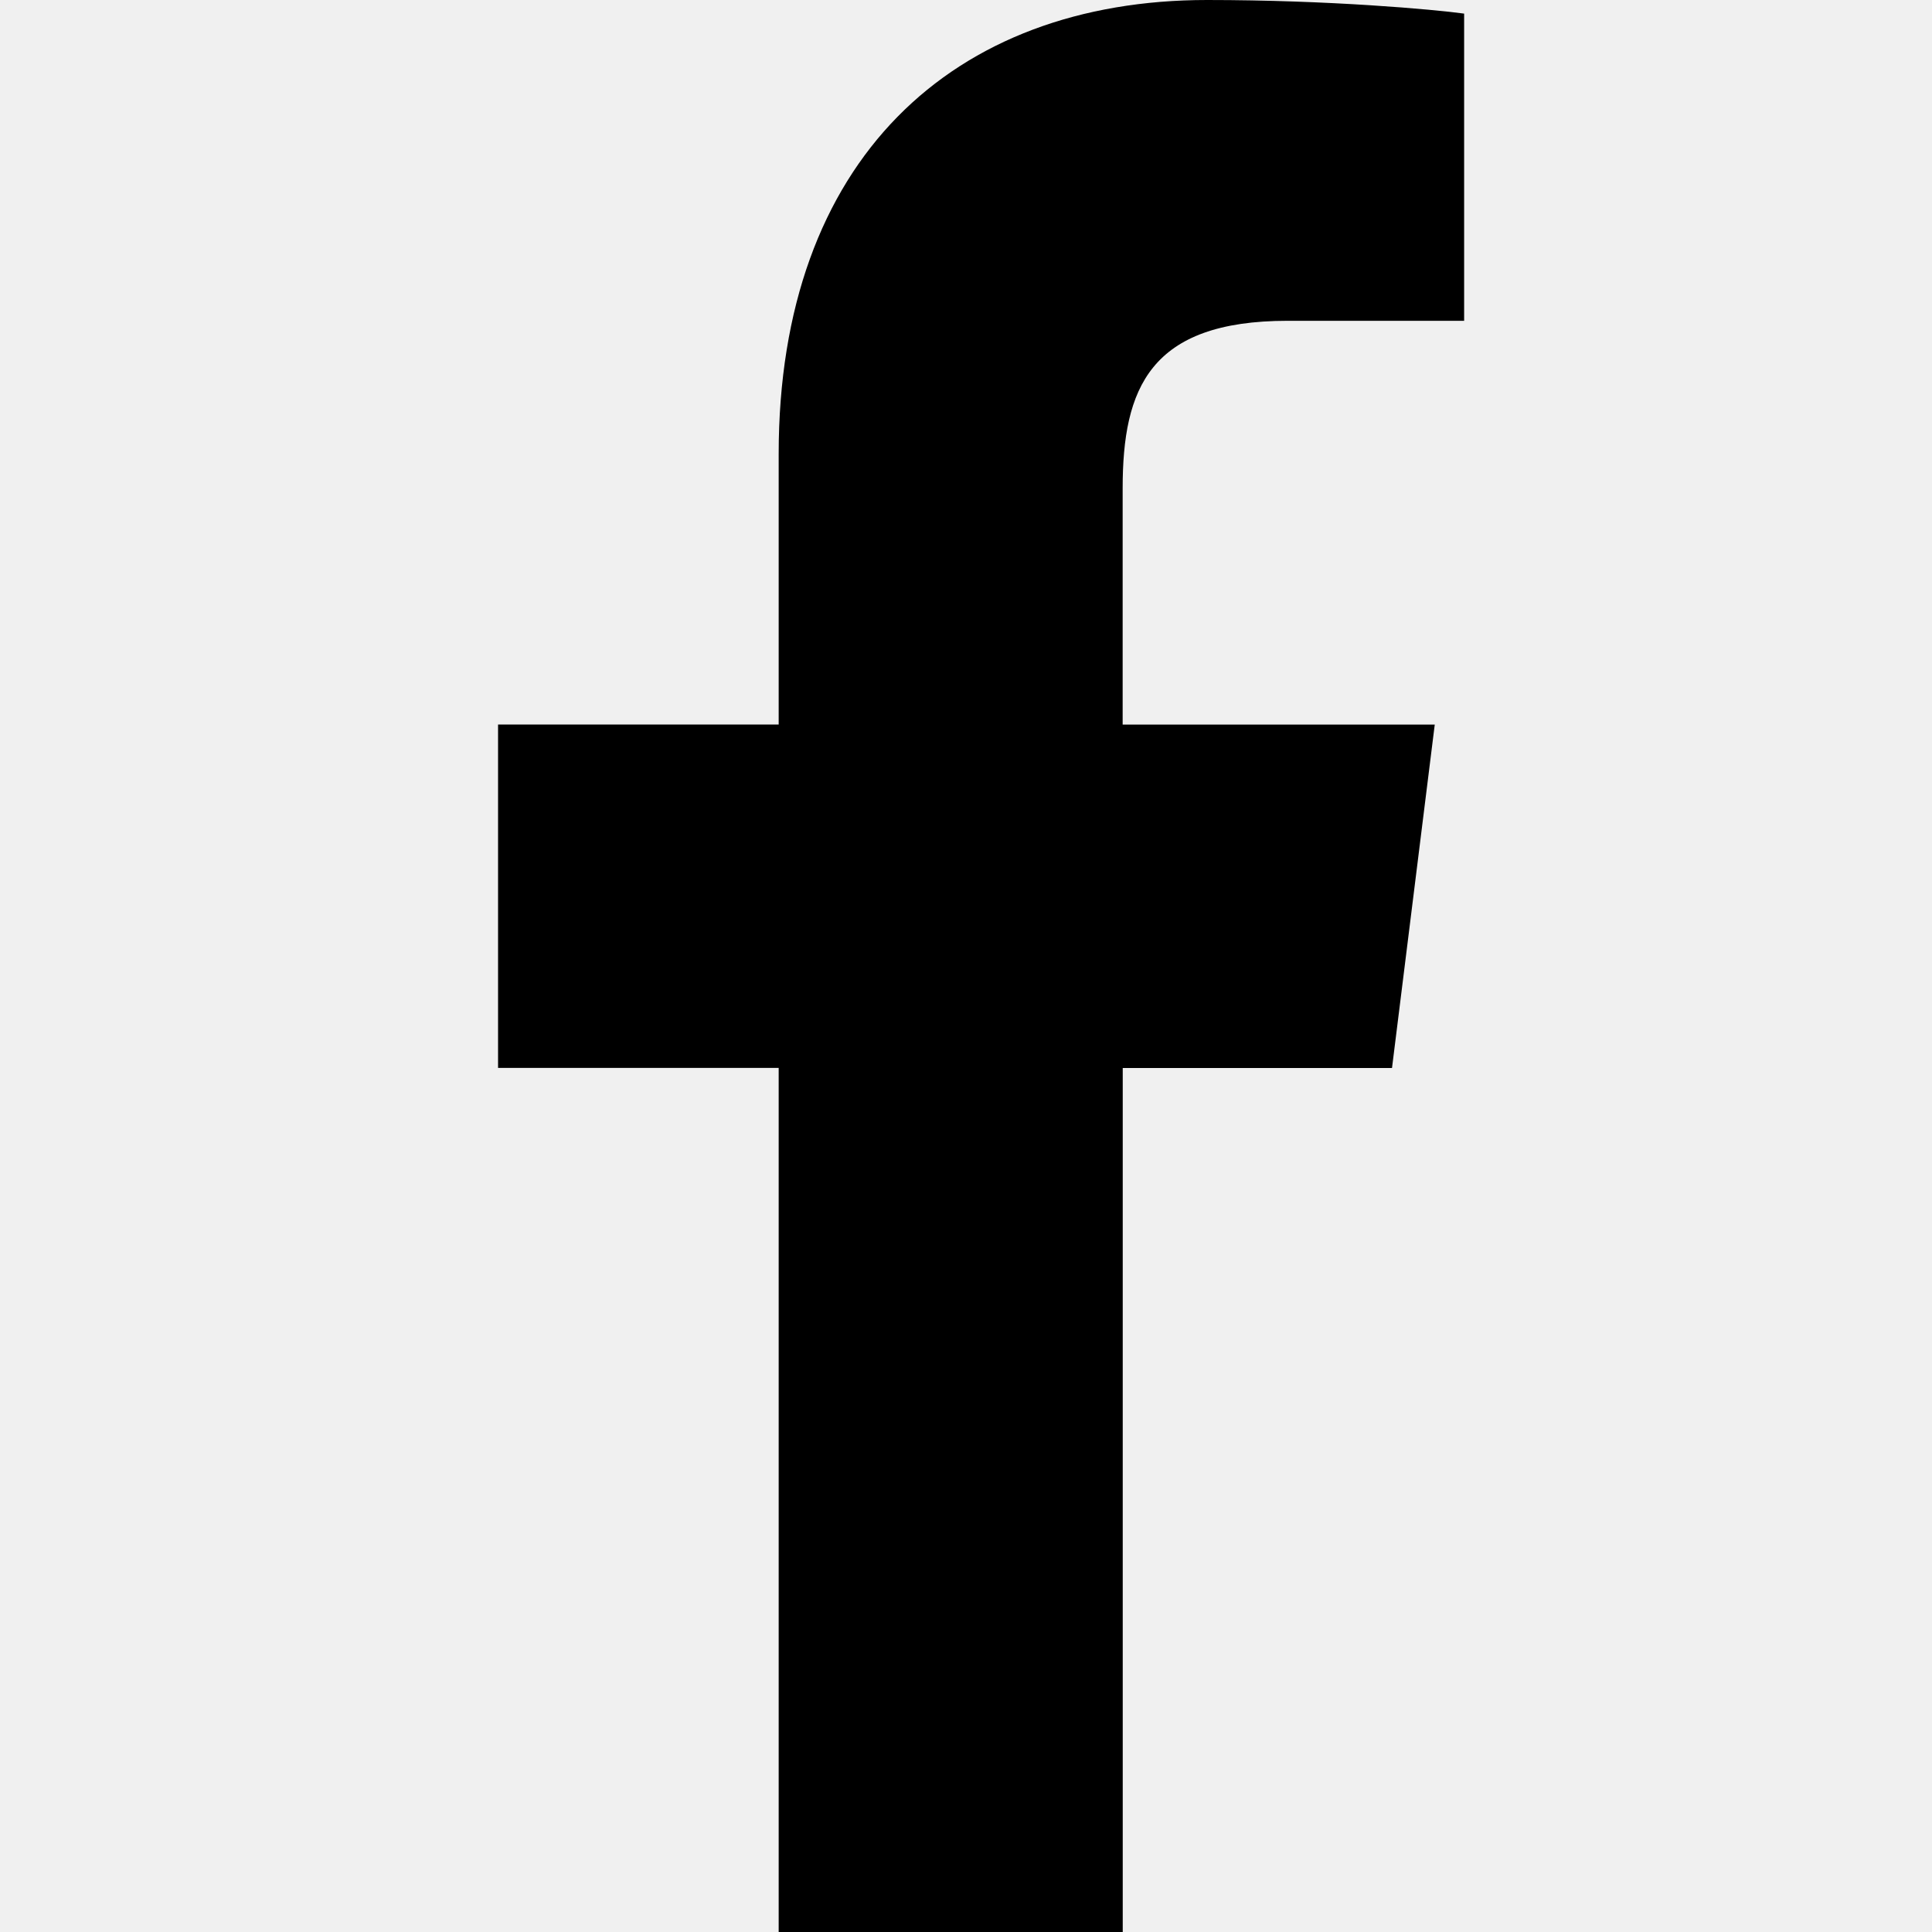
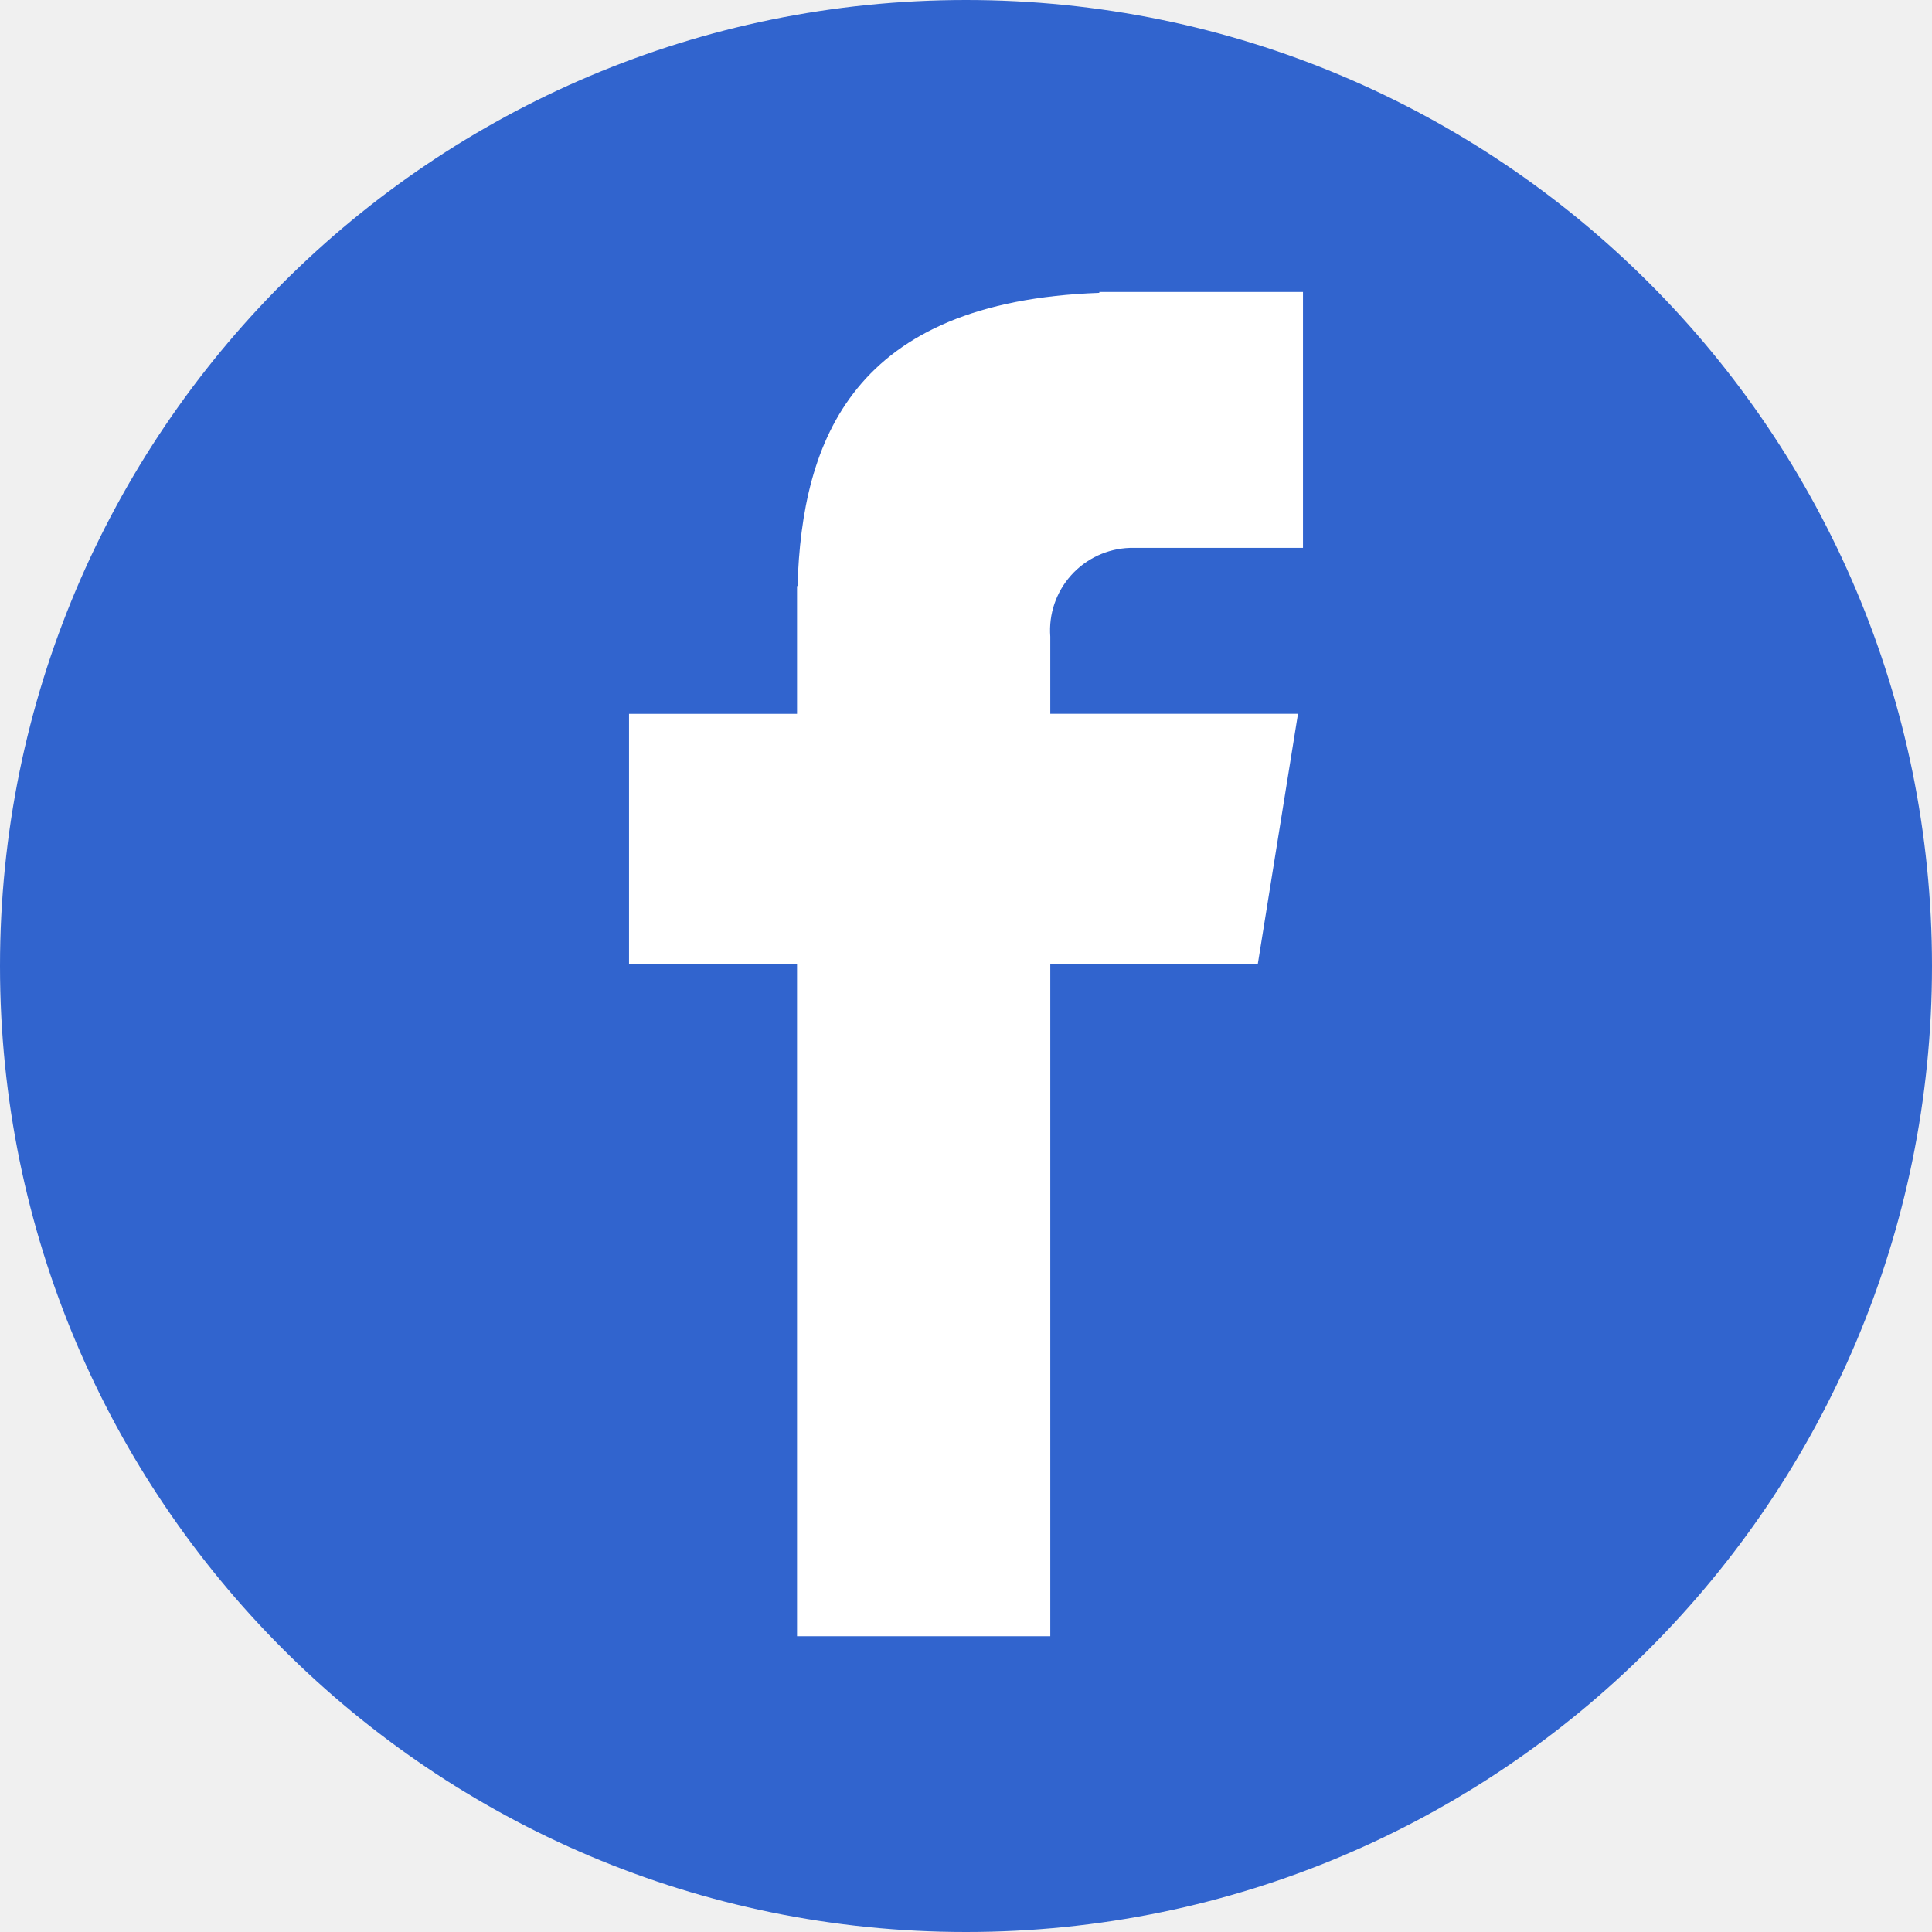
- <svg xmlns="http://www.w3.org/2000/svg" id="Bold" enable-background="new 0 0 24 24" height="512" viewBox="0 0 24 24" width="512">
-   <path d="m15.997 3.985h2.191v-3.816c-.378-.052-1.678-.169-3.192-.169-3.159 0-5.323 1.987-5.323 5.639v3.361h-3.486v4.266h3.486v10.734h4.274v-10.733h3.345l.531-4.266h-3.877v-2.939c.001-1.233.333-2.077 2.051-2.077z" />
+ <svg xmlns="http://www.w3.org/2000/svg" id="facebook" width="24" height="24" viewBox="0 0 24 24">
+   <path id="Path_1743" data-name="Path 1743" d="M12,0A12,12,0,1,1,0,12,12,12,0,0,1,12,0Z" fill="#3164ce" />
+   <path id="Path_1744" data-name="Path 1744" d="M115.357,75.726h2.152V72.547h-2.53v.011c-3.065.109-3.694,1.832-3.749,3.642h-.006v1.588h-2.087V80.9h2.087v8.346h3.146V80.9h2.577l.5-3.113H114.37v-.959A1.025,1.025,0,0,1,115.357,75.726Z" transform="translate(-101.323 -68.92)" fill="#fff" />
</svg>
